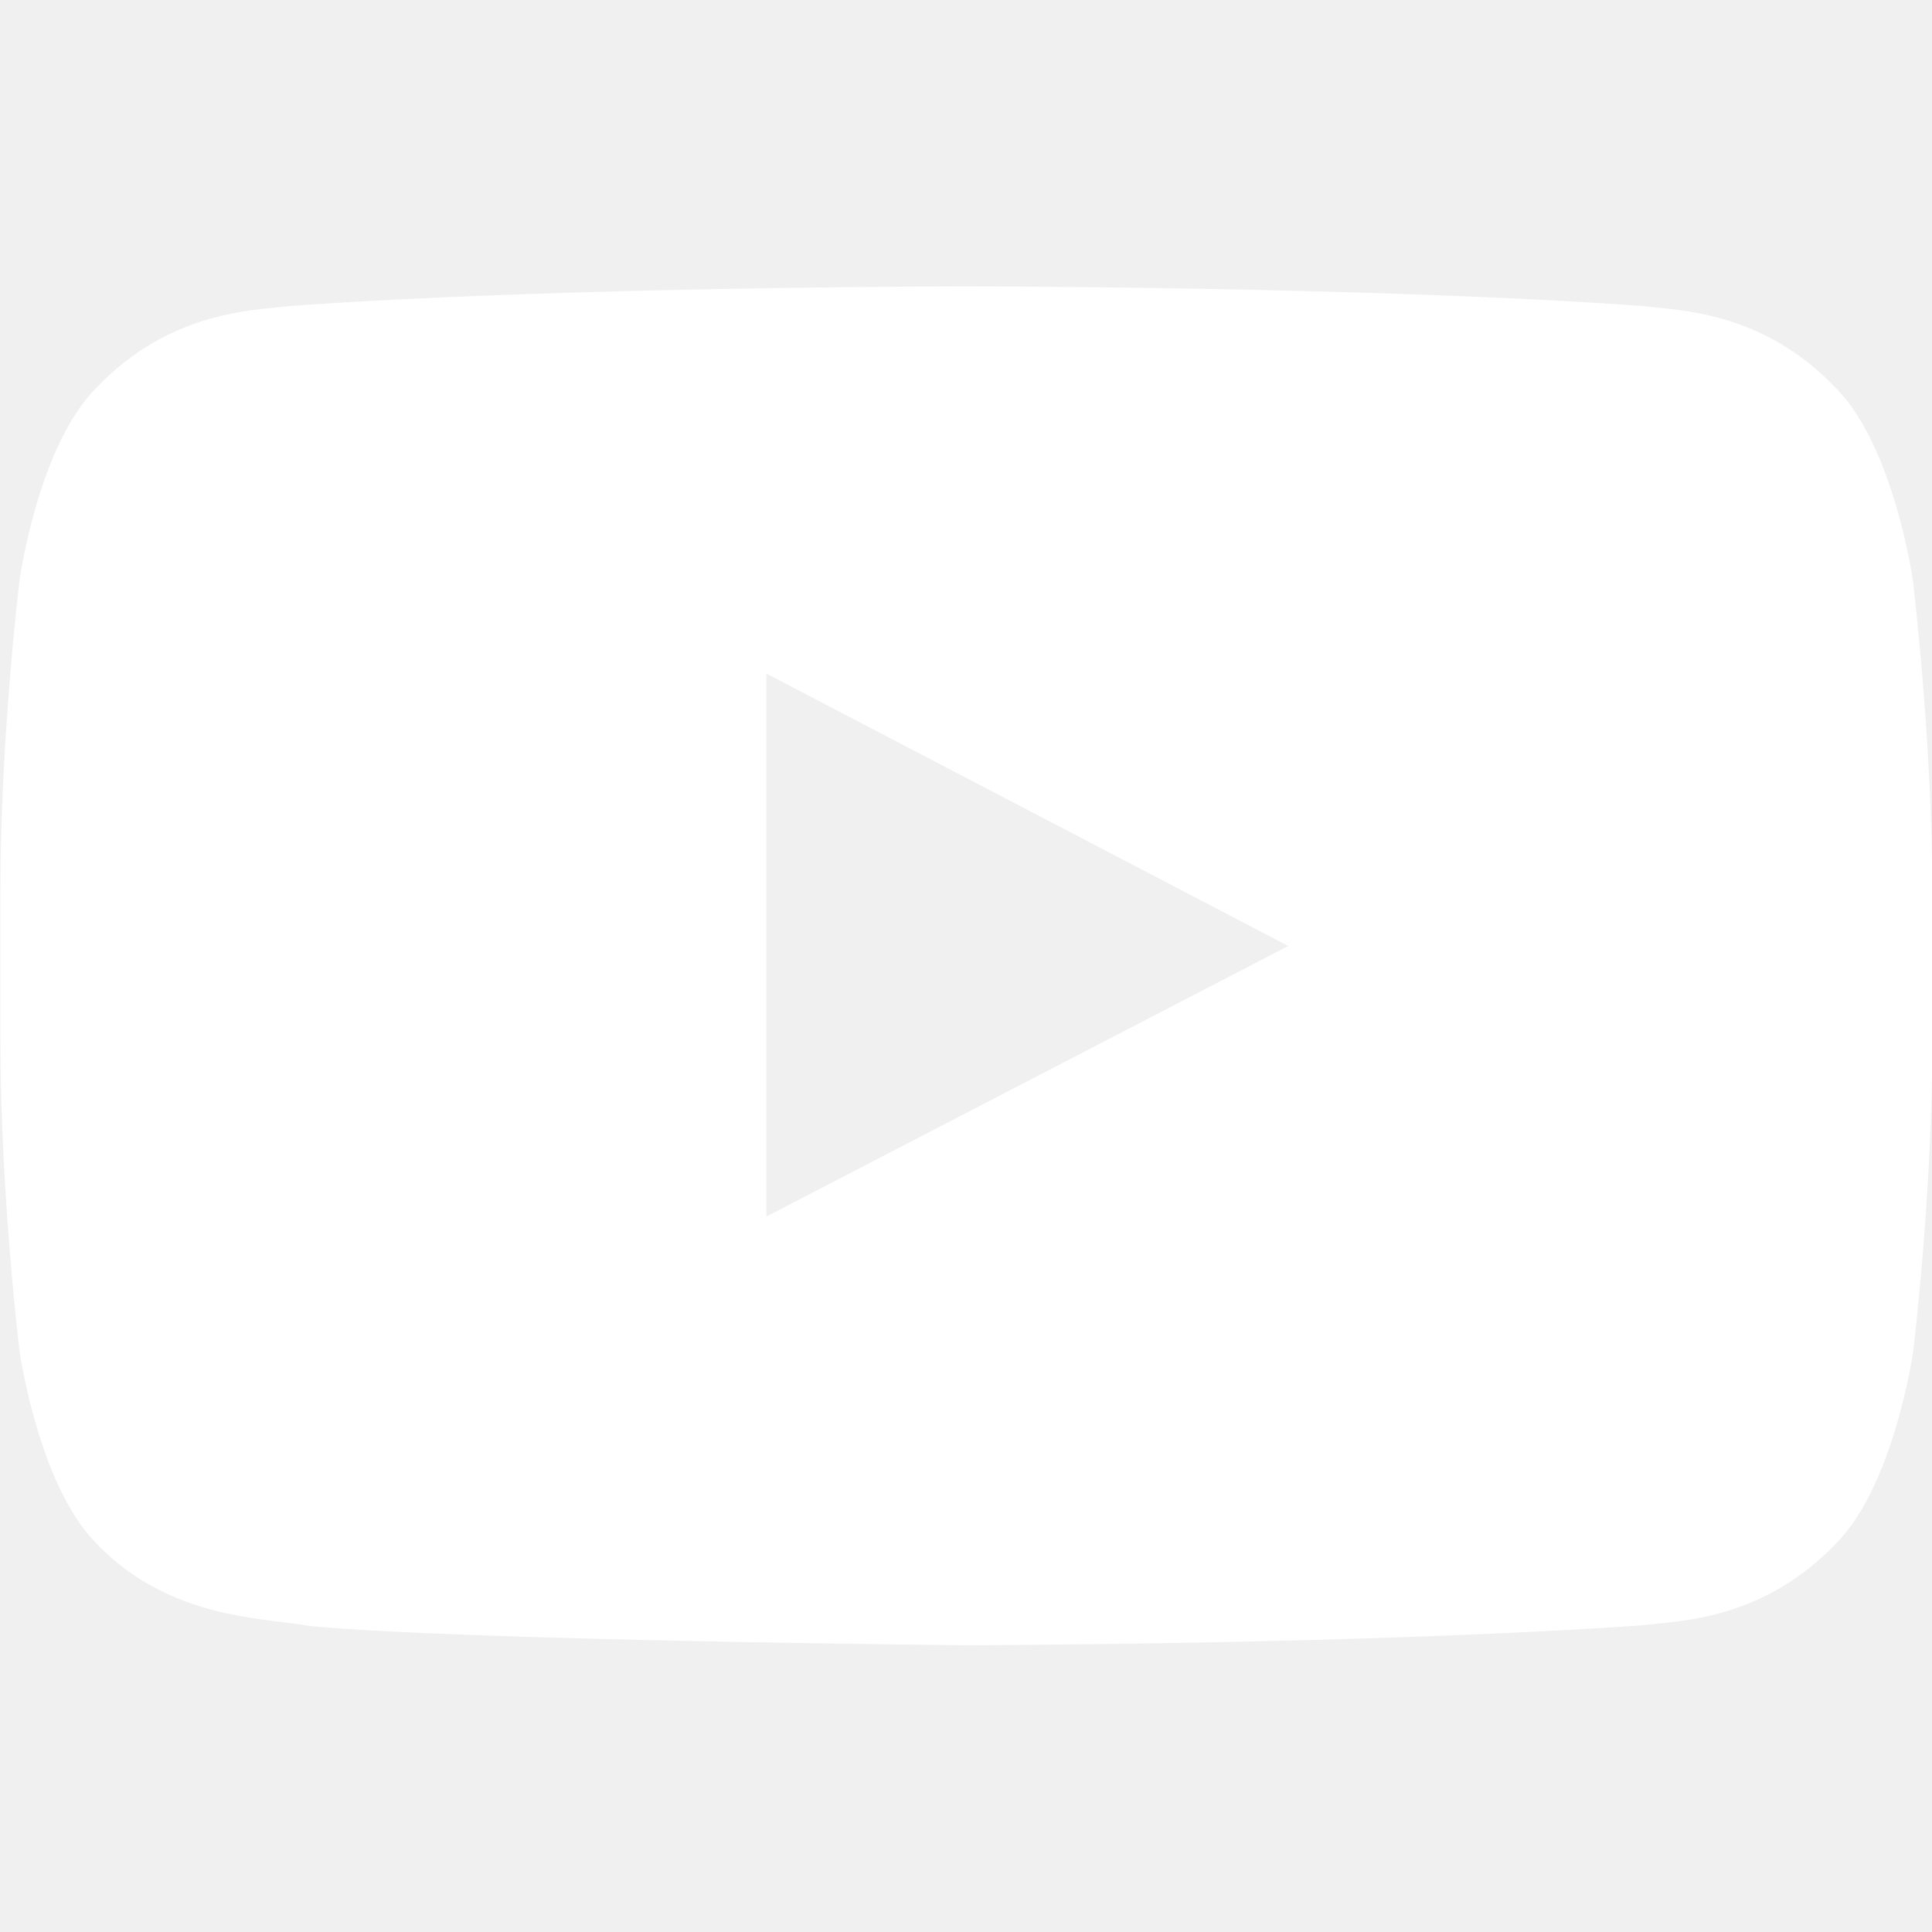
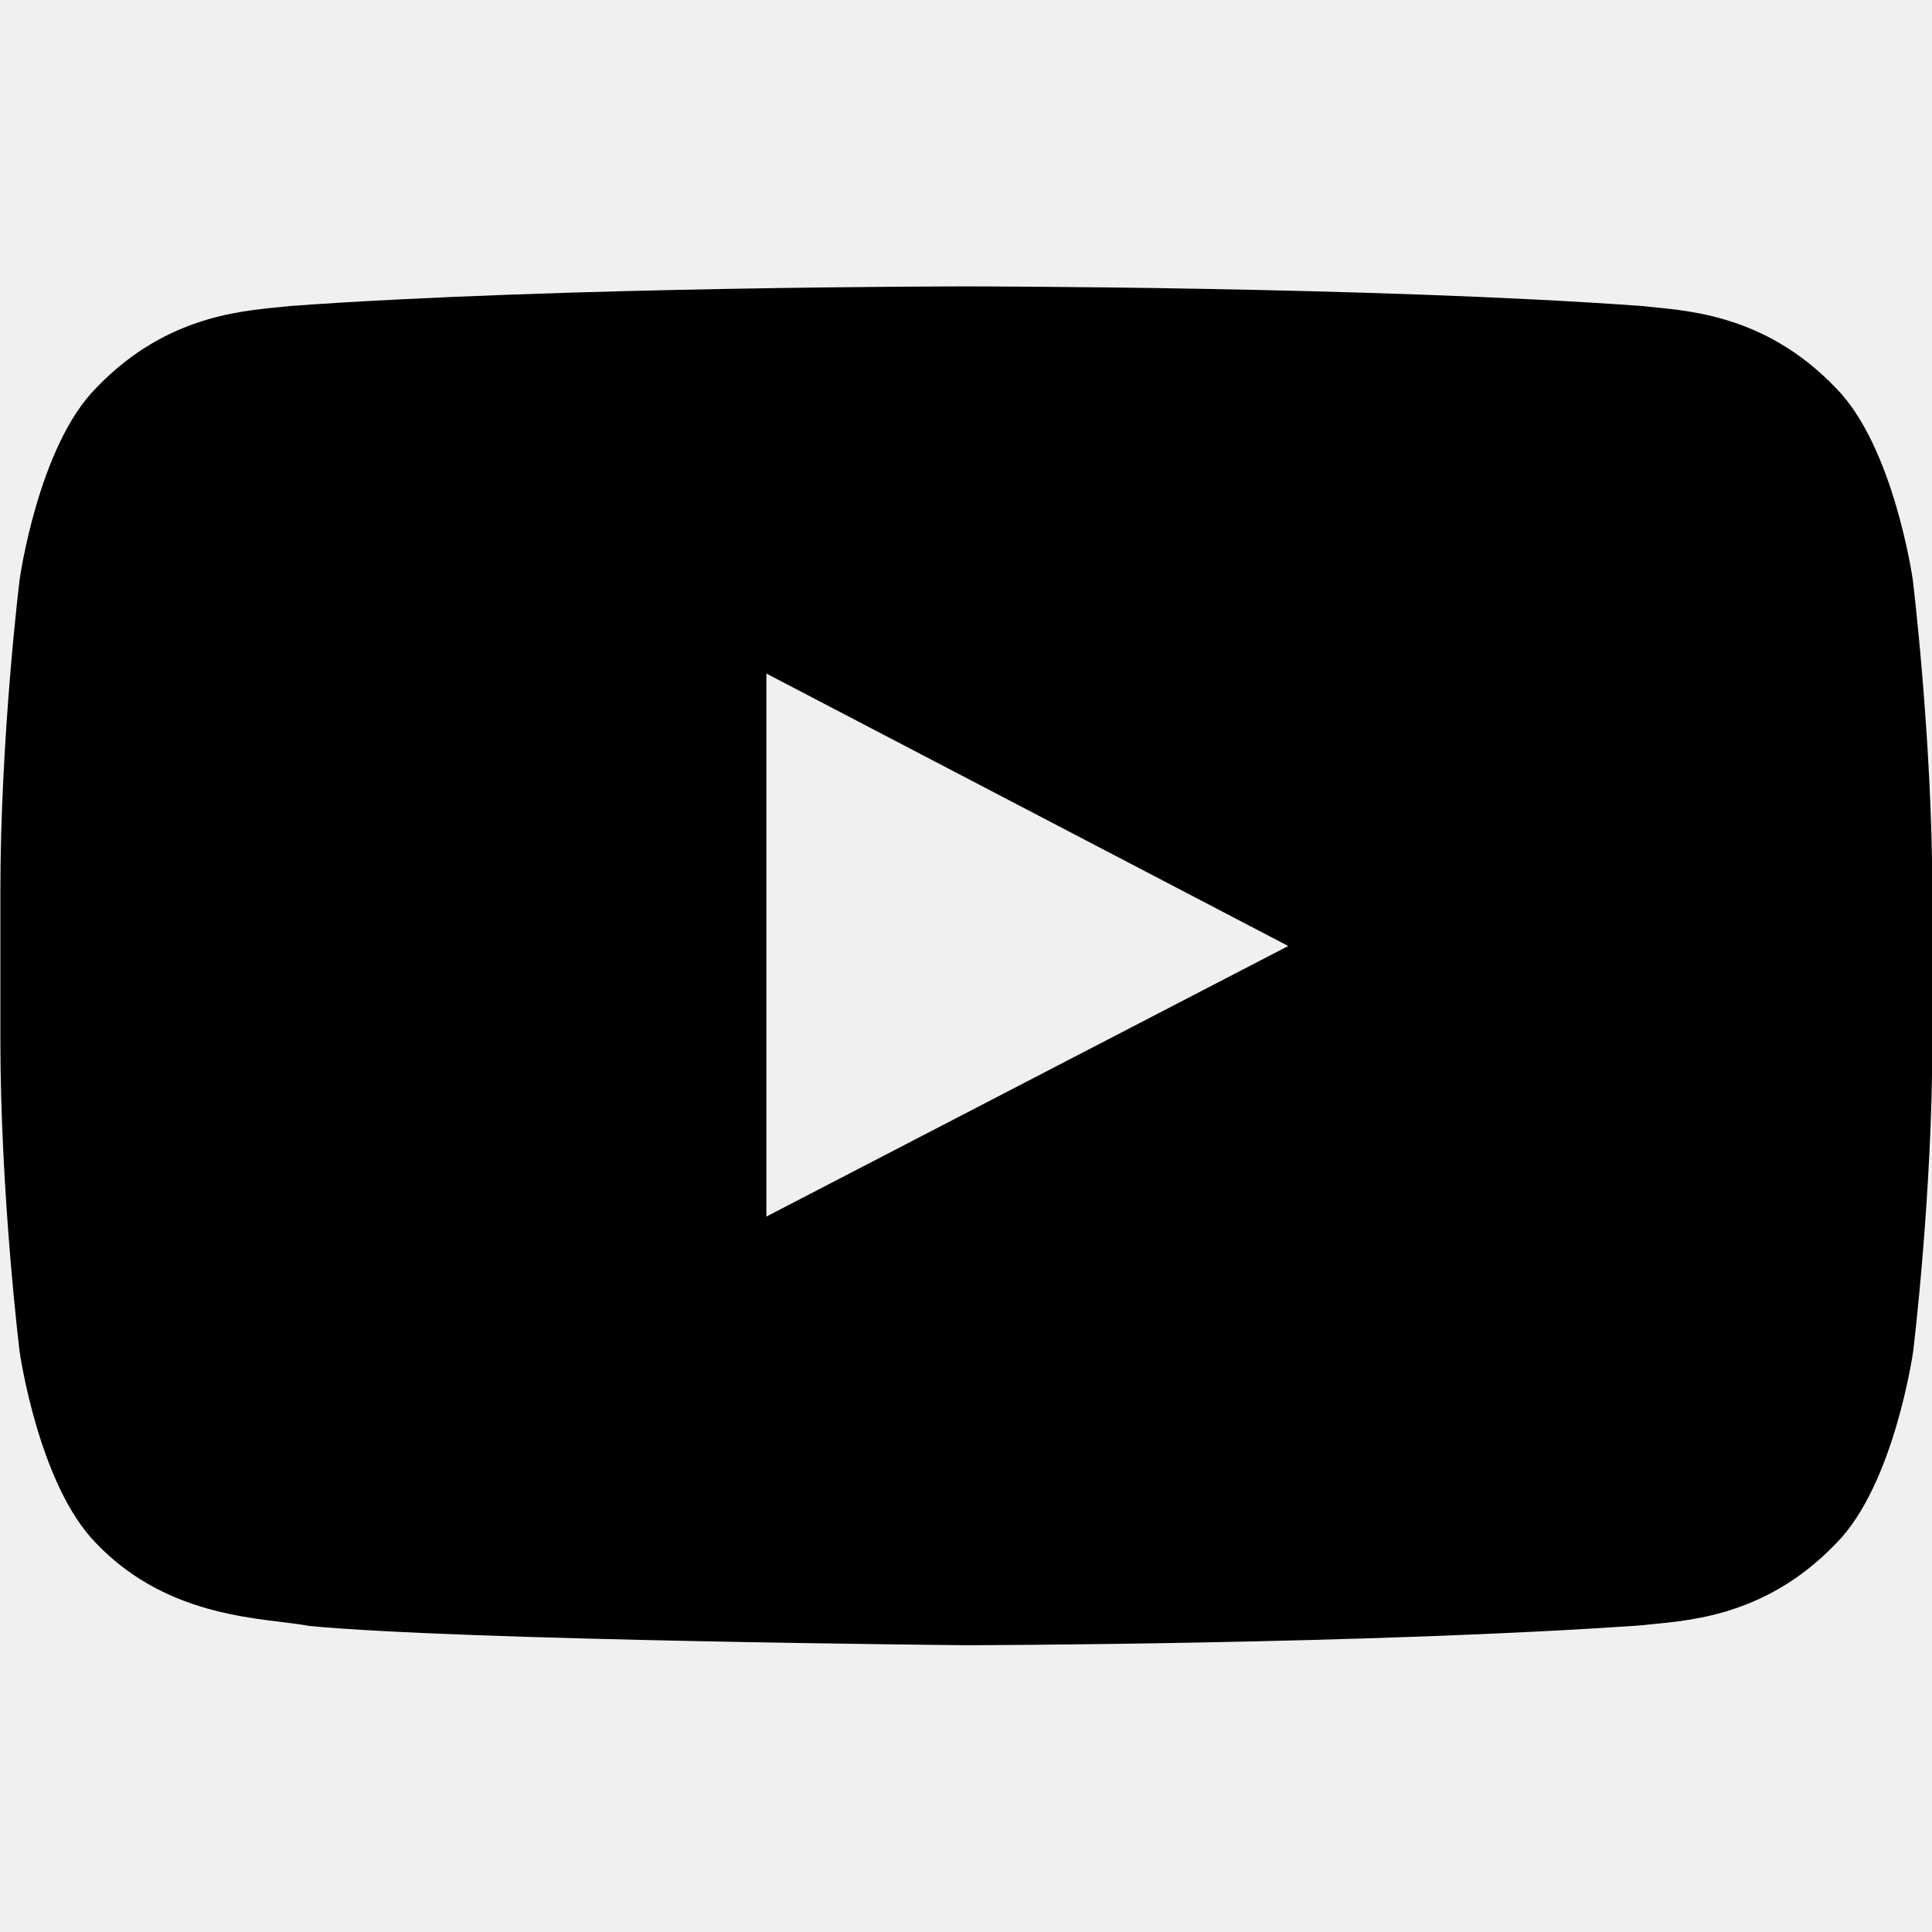
<svg xmlns="http://www.w3.org/2000/svg" version="1.1" width="512" height="512" viewBox="0 0 512 512">
  <g id="icomoon-ignore">
</g>
-   <path fill="white" d="M506.9 153.6c0 0-5-35.3-20.4-50.8-19.5-20.4-41.3-20.5-51.3-21.7-71.6-5.2-179.1-5.2-179.1-5.2h-0.2c0 0-107.5 0-179.1 5.2-10 1.2-31.8 1.3-51.3 21.7-15.4 15.5-20.3 50.8-20.3 50.8s-5.1 41.4-5.1 82.9v38.8c0 41.4 5.1 82.9 5.1 82.9s5 35.3 20.3 50.8c19.5 20.4 45.1 19.7 56.5 21.9 41 3.9 174.1 5.1 174.1 5.1s107.6-0.2 179.2-5.3c10-1.2 31.8-1.3 51.3-21.7 15.4-15.5 20.4-50.8 20.4-50.8s5.1-41.4 5.1-82.9v-38.8c-0.1-41.4-5.2-82.9-5.2-82.9zM203.1 322.4v-143.9l138.3 72.2-138.3 71.7z" />
+   <path d="M506.9 153.6c0 0-5-35.3-20.4-50.8-19.5-20.4-41.3-20.5-51.3-21.7-71.6-5.2-179.1-5.2-179.1-5.2h-0.2c0 0-107.5 0-179.1 5.2-10 1.2-31.8 1.3-51.3 21.7-15.4 15.5-20.3 50.8-20.3 50.8s-5.1 41.4-5.1 82.9v38.8c0 41.4 5.1 82.9 5.1 82.9s5 35.3 20.3 50.8c19.5 20.4 45.1 19.7 56.5 21.9 41 3.9 174.1 5.1 174.1 5.1s107.6-0.2 179.2-5.3c10-1.2 31.8-1.3 51.3-21.7 15.4-15.5 20.4-50.8 20.4-50.8s5.1-41.4 5.1-82.9v-38.8c-0.1-41.4-5.2-82.9-5.2-82.9zM203.1 322.4v-143.9l138.3 72.2-138.3 71.7z" />
</svg>
